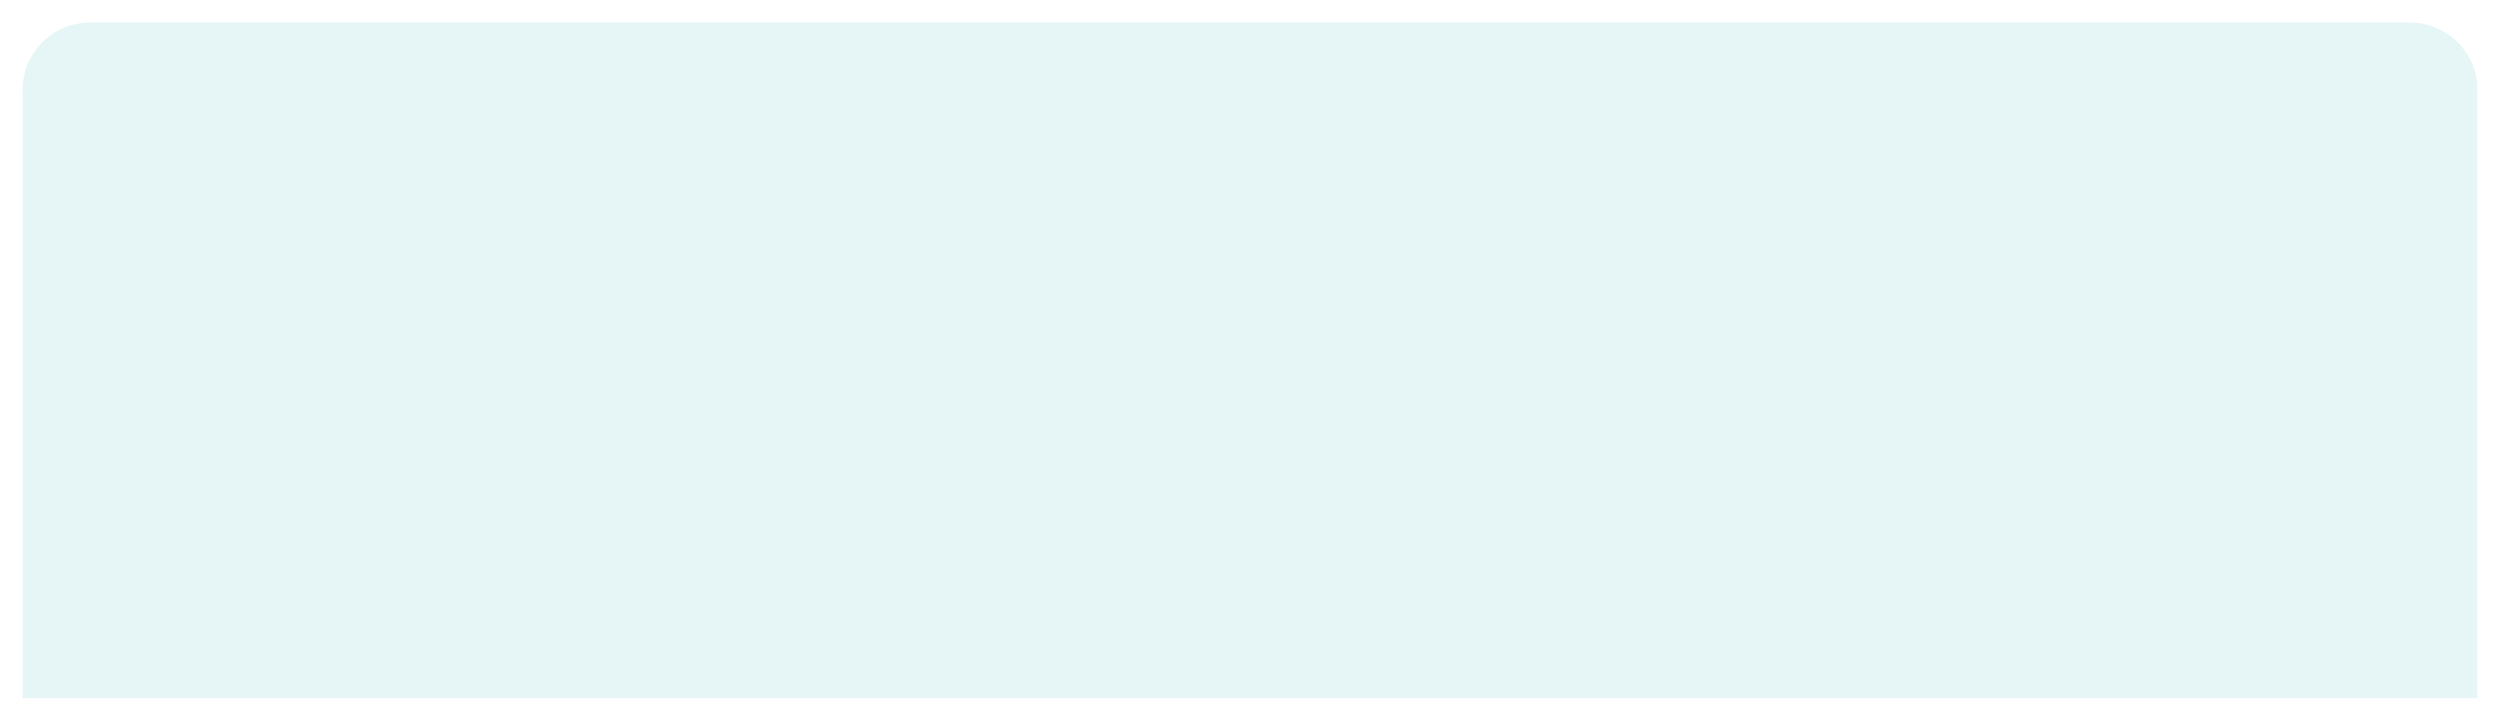
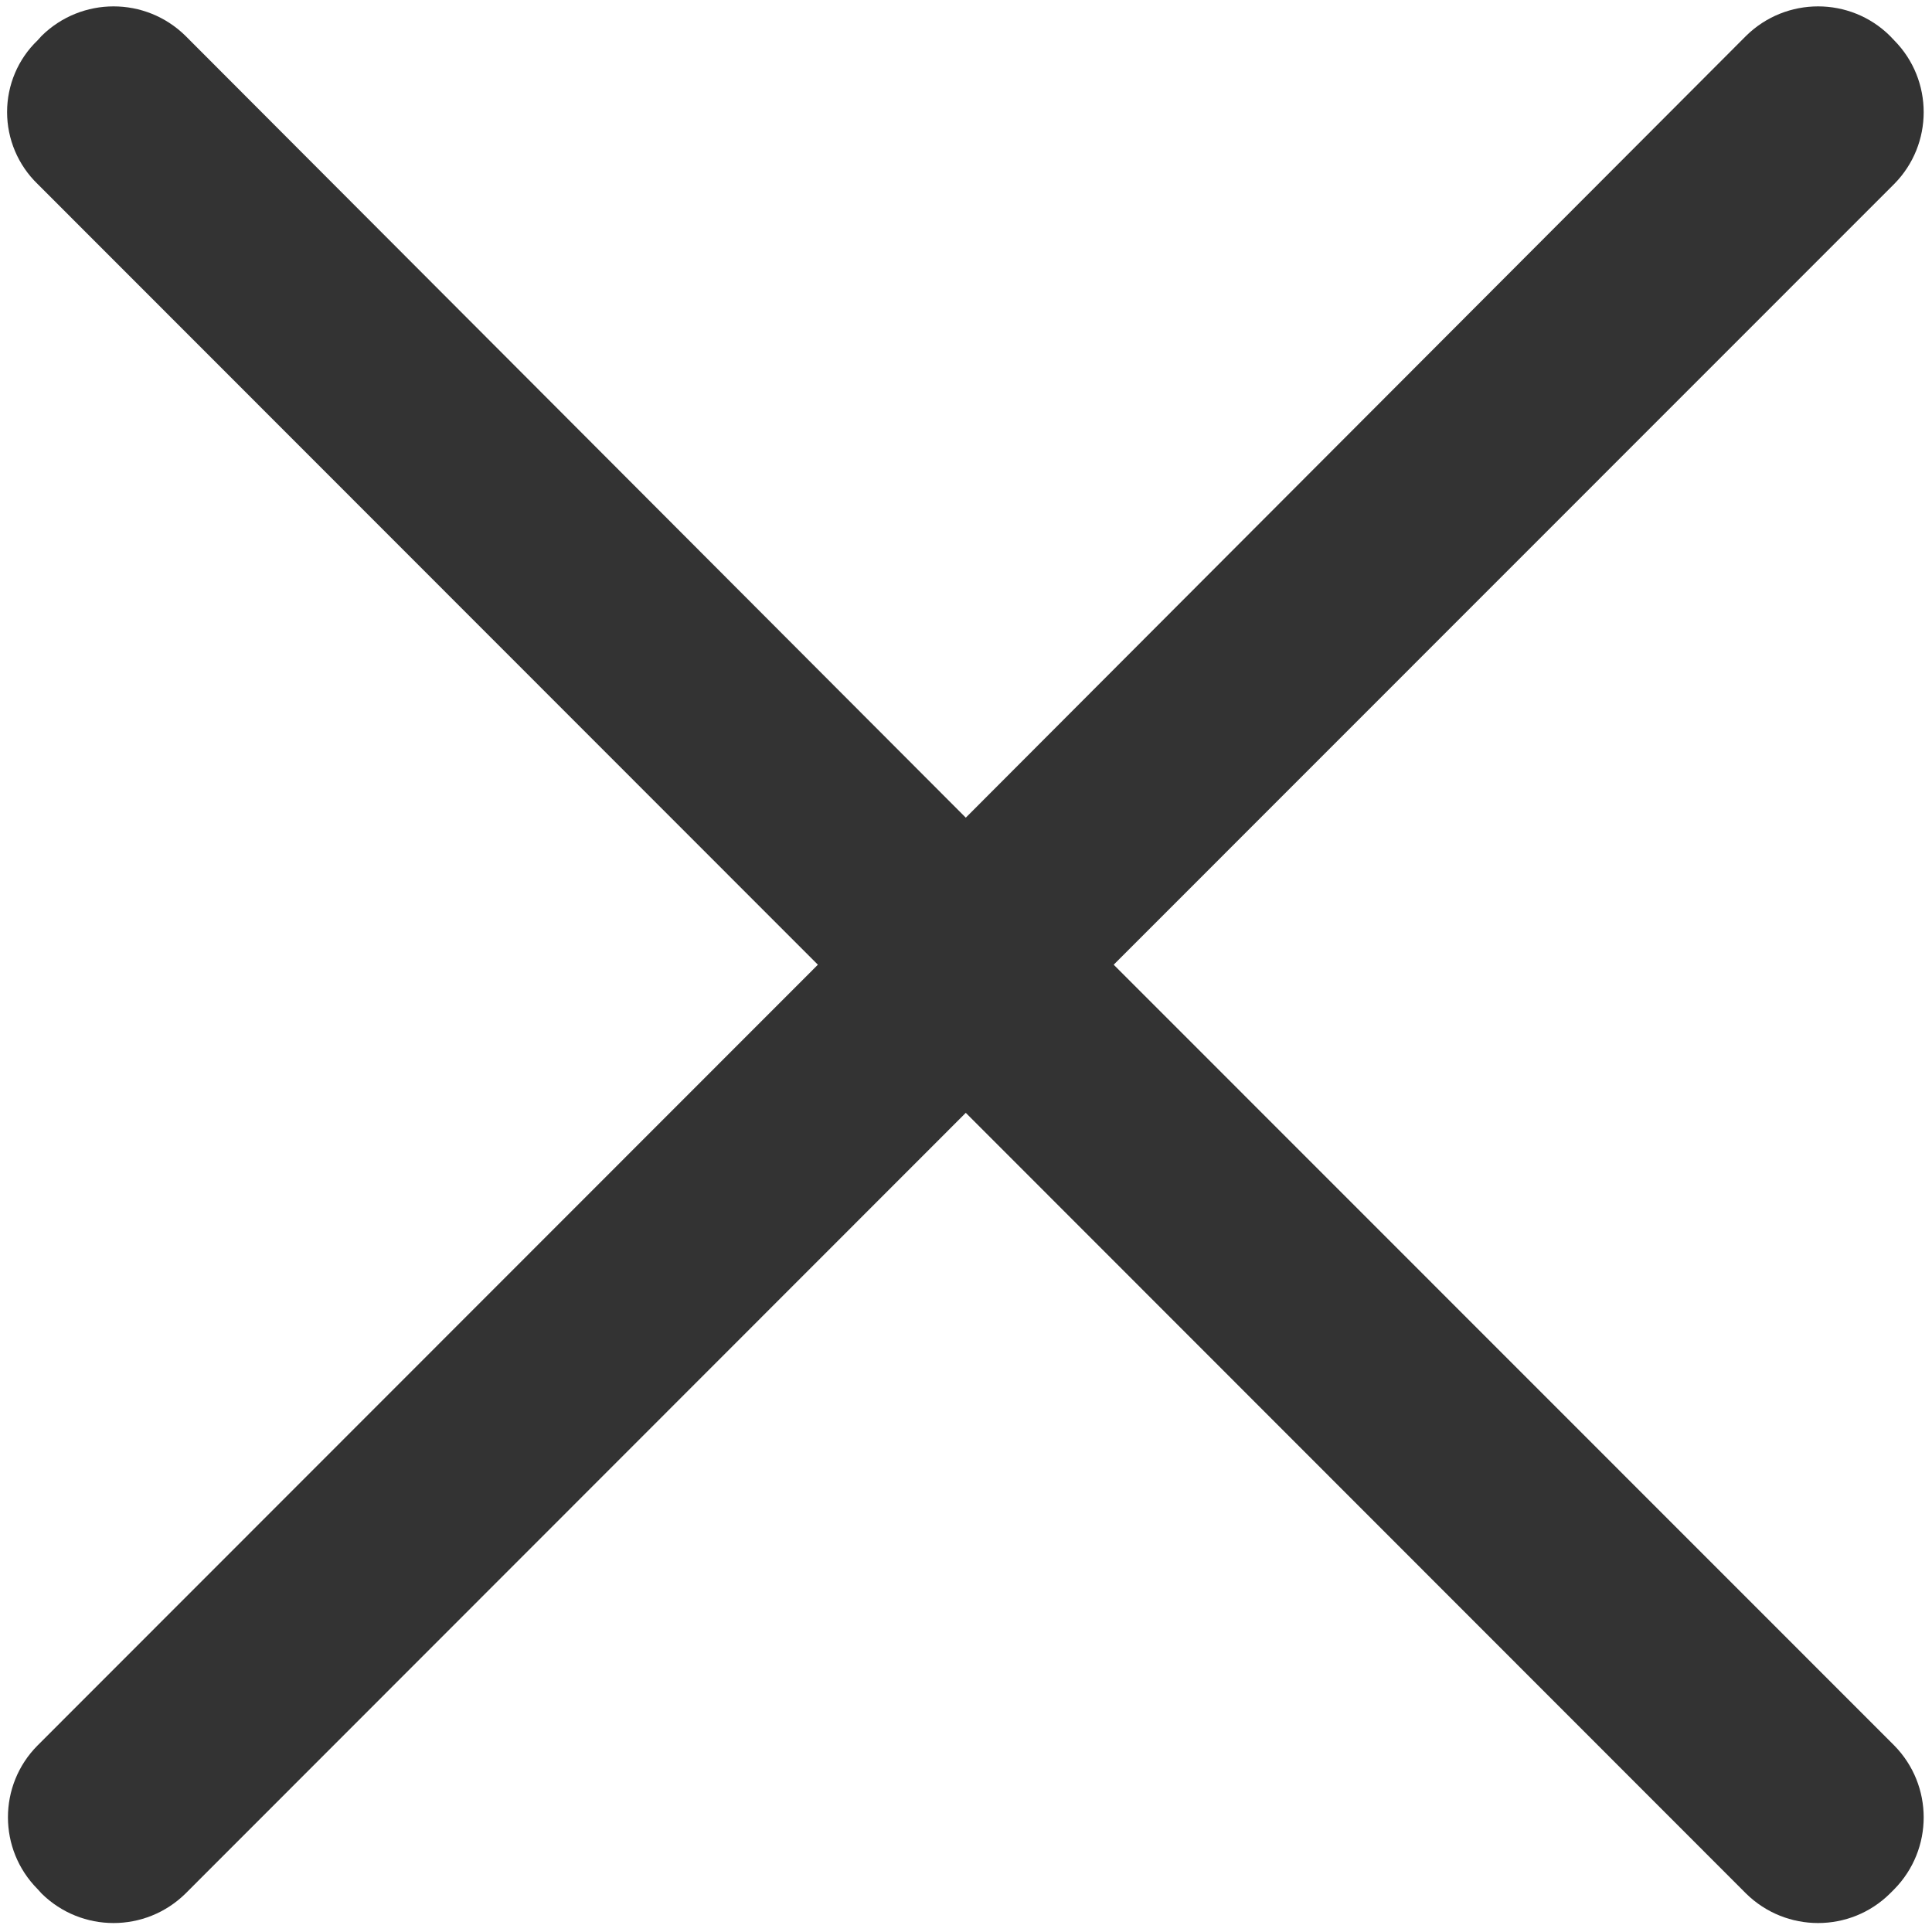
- <svg xmlns="http://www.w3.org/2000/svg" version="1.1" width="111px" height="32px">
-   <g transform="matrix(1 0 0 1 4290 -15597 )">
-     <path d="M -4289 15601  A 3 3 0 0 1 -4286 15598 L -4183 15598  A 3 3 0 0 1 -4180 15601 L -4180 15628  L -4289 15628  L -4289 15601  Z " fill-rule="nonzero" fill="#00aaa6" stroke="none" fill-opacity="0.098" />
+ <svg xmlns="http://www.w3.org/2000/svg" version="1.1" width="9px" height="9px">
+   <g transform="matrix(1 0 0 1 -442 -902 )">
+     <path d="M 8.824 8.131  L 5.188 4.494  L 8.824 0.857  C 9.007 0.672  9.007 0.373  8.824 0.188  L 8.804 0.167  C 8.619 -0.016  8.32 -0.016  8.134 0.167  L 4.499 3.809  L 0.864 0.167  C 0.678 -0.016  0.38 -0.016  0.194 0.167  L 0.175 0.188  C 0.084 0.275  0.033 0.396  0.033 0.522  C 0.033 0.648  0.084 0.769  0.175 0.857  L 3.81 4.494  L 0.175 8.131  C -0.009 8.316  -0.009 8.615  0.175 8.8  L 0.194 8.821  C 0.38 9.004  0.678 9.004  0.864 8.821  L 4.499 5.184  L 8.134 8.821  C 8.32 9.004  8.619 9.004  8.804 8.821  L 8.824 8.801  C 9.007 8.615  9.007 8.317  8.824 8.131  Z " fill-rule="nonzero" fill="#333333" stroke="none" transform="matrix(1 0 0 1 442 902 )" />
  </g>
</svg>
